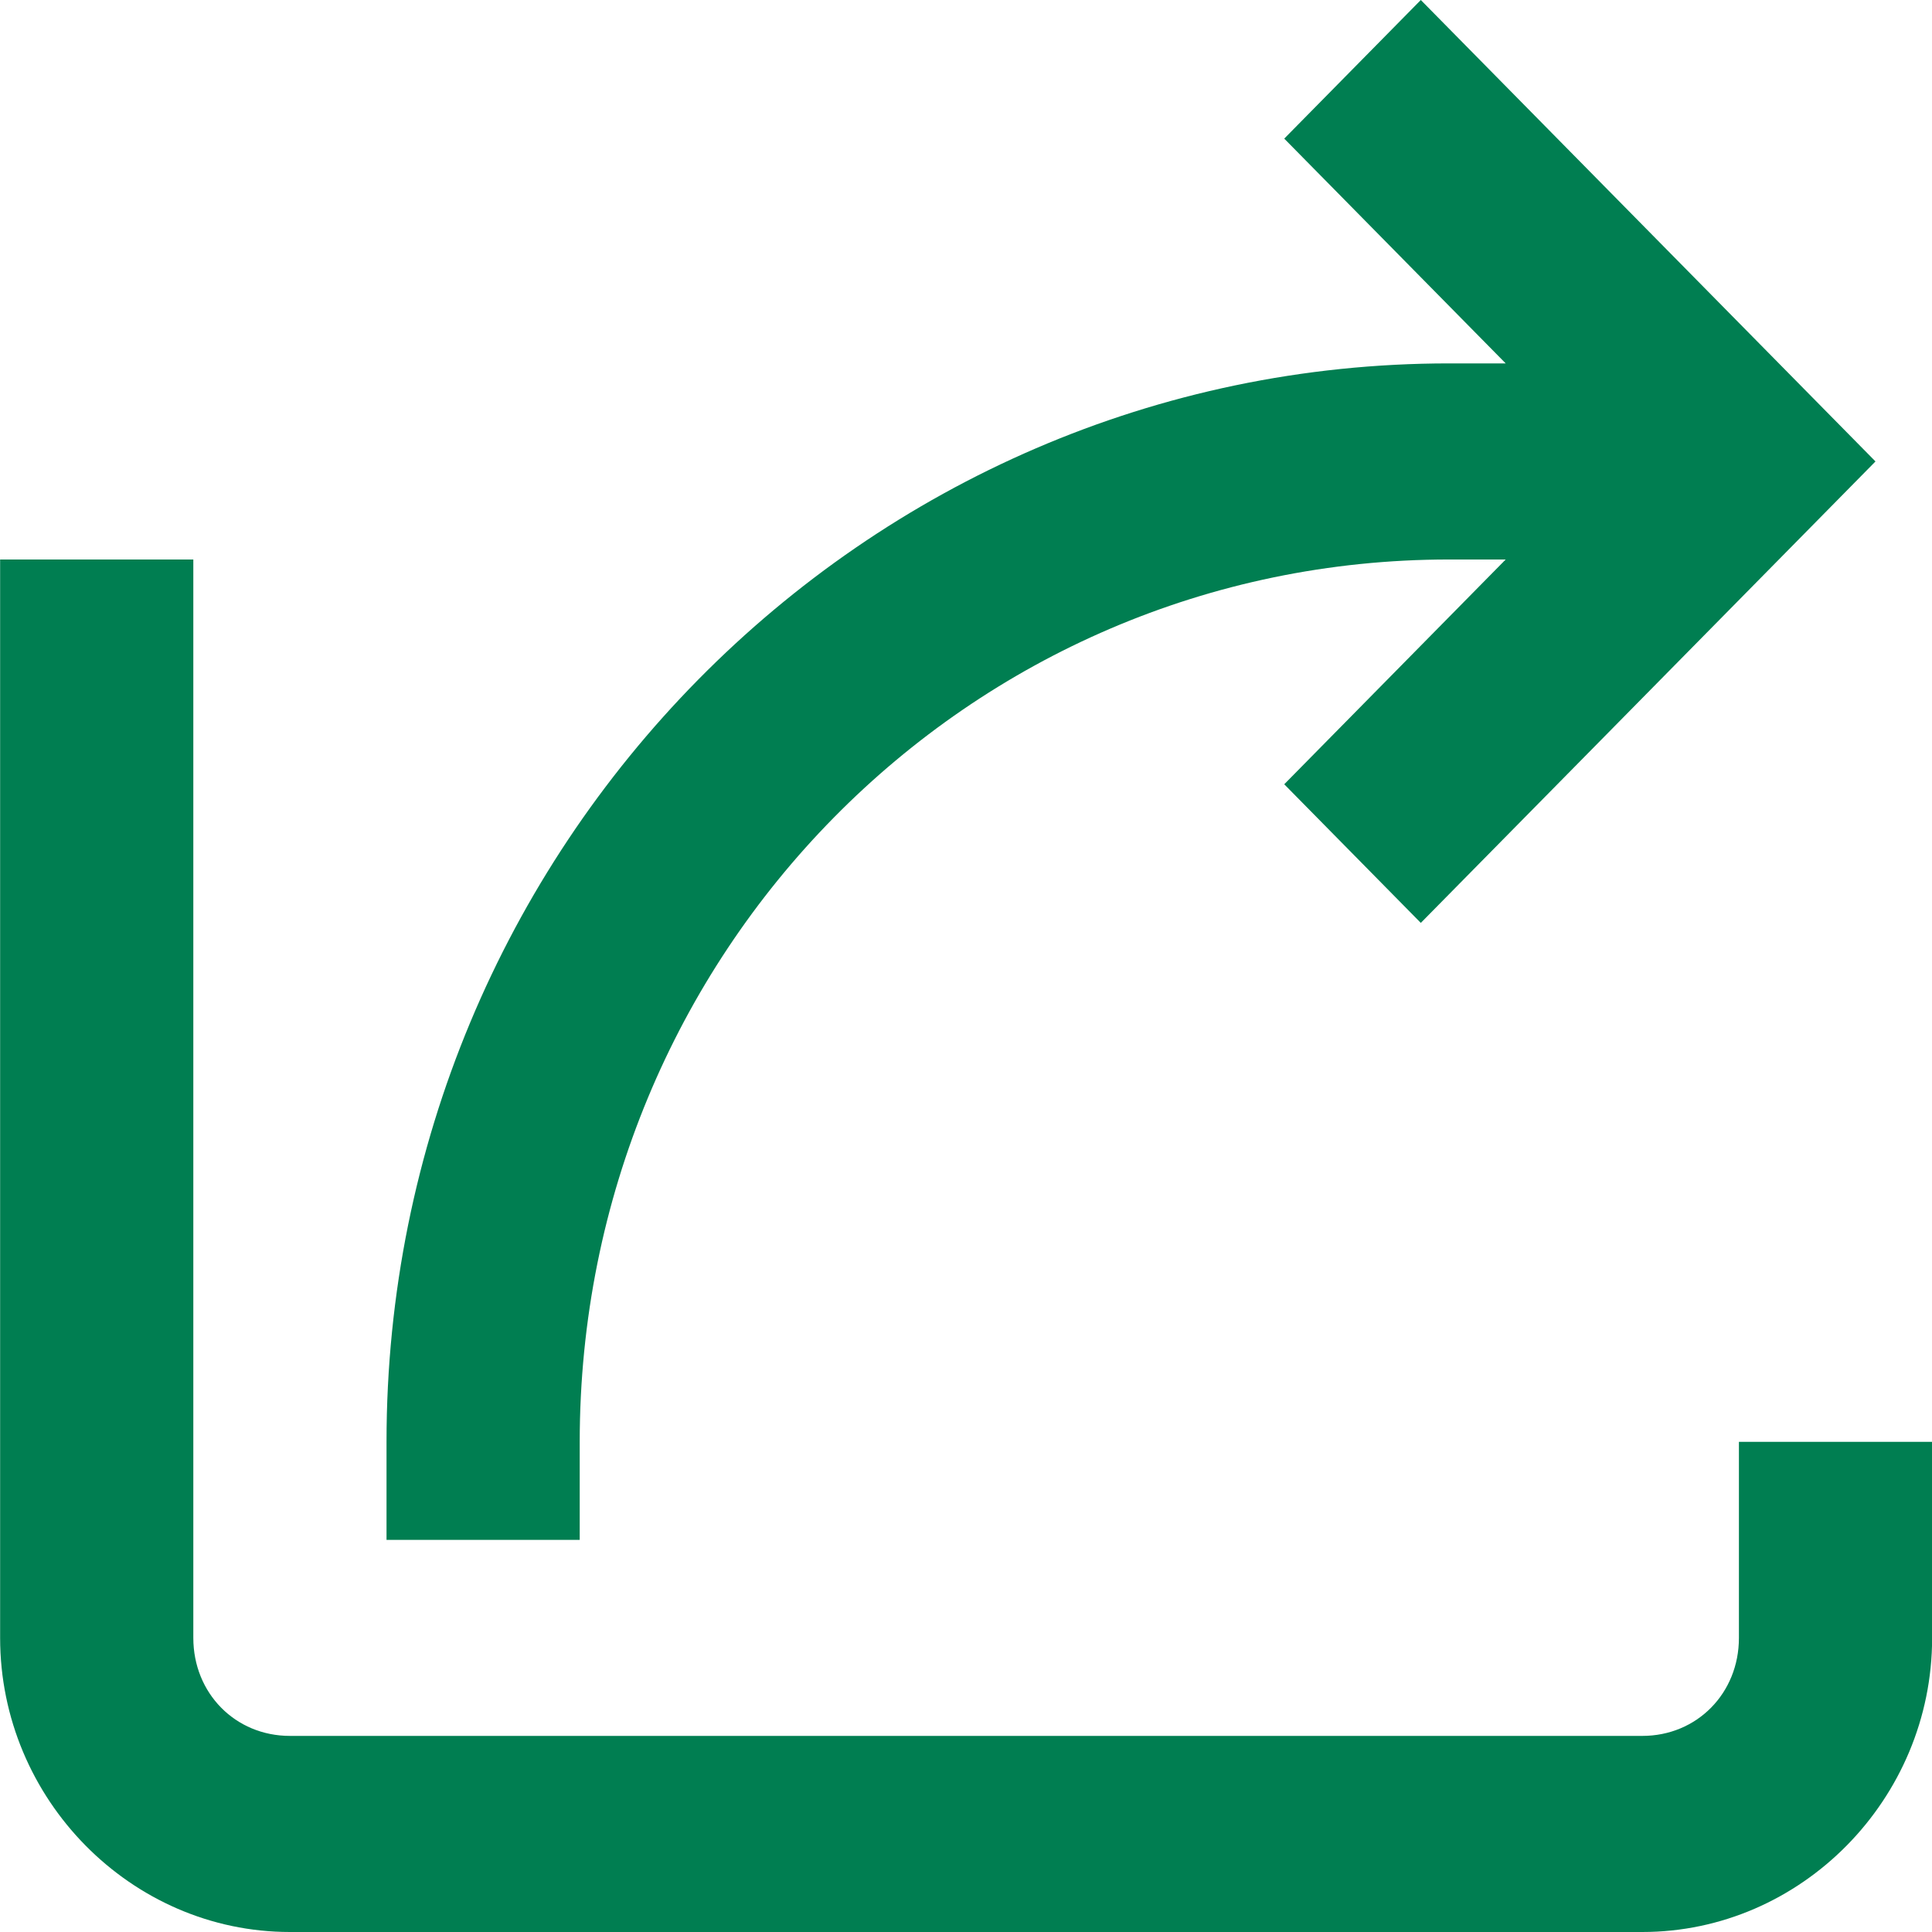
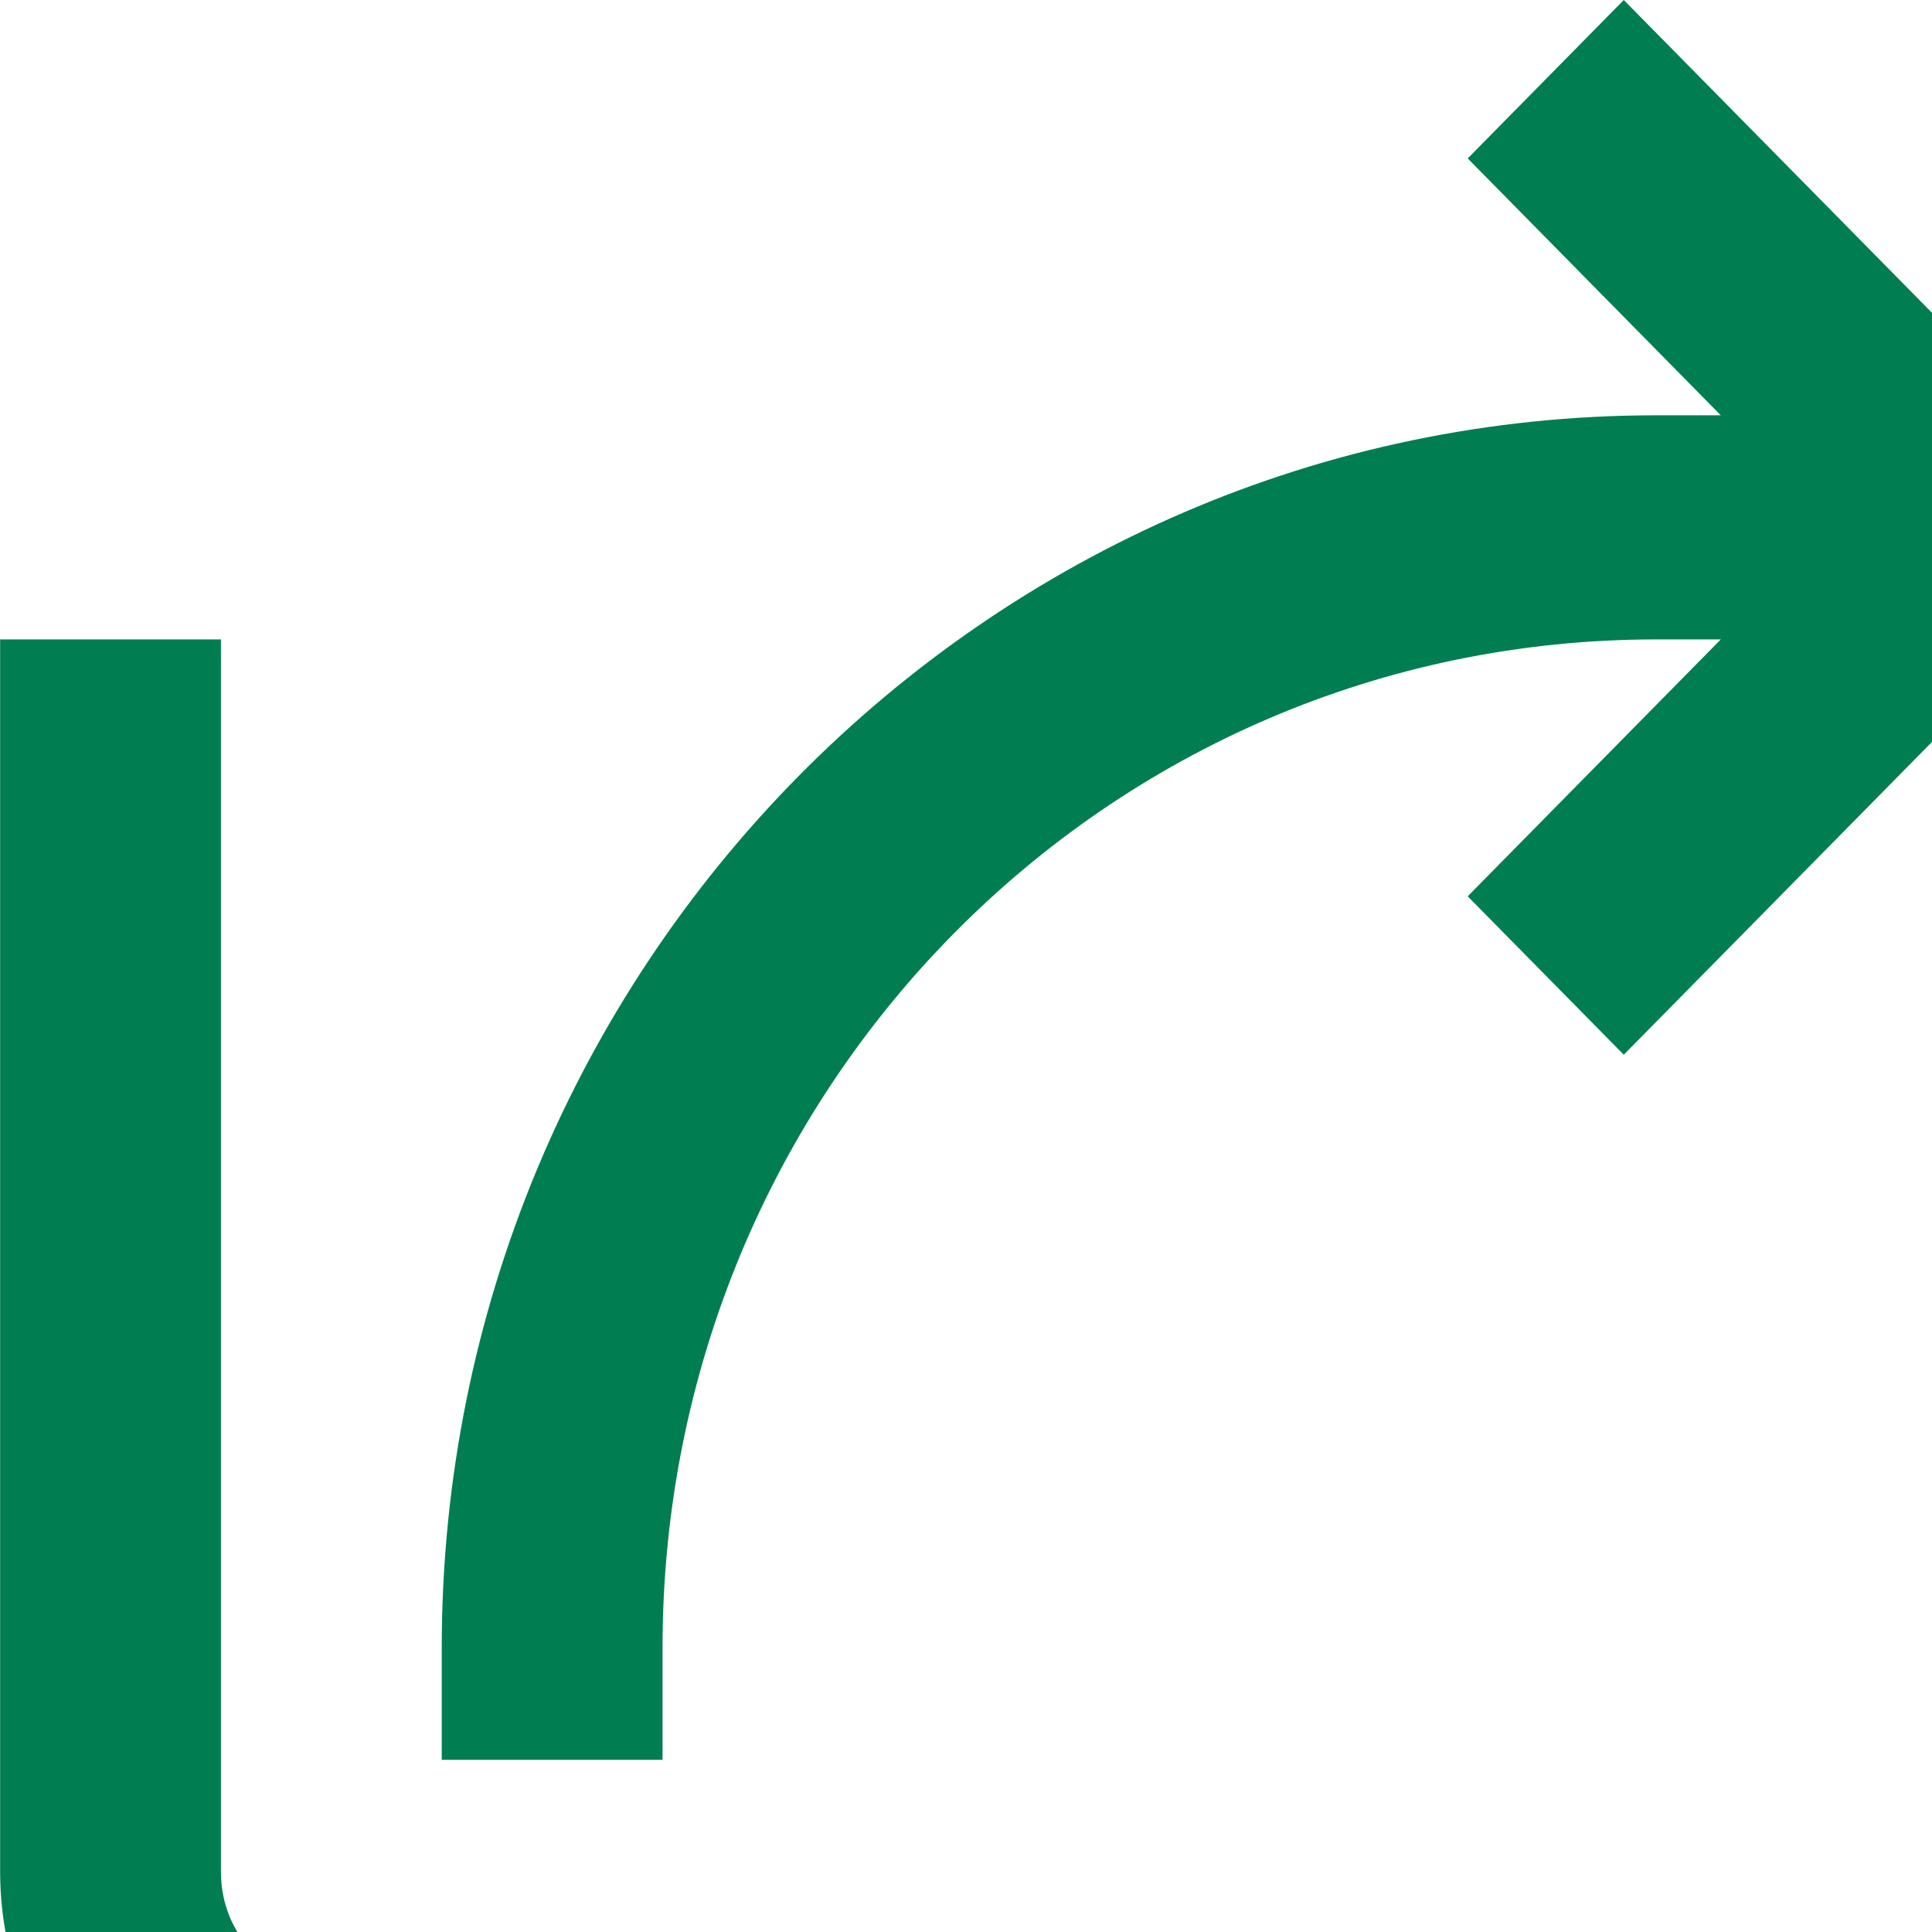
- <svg xmlns="http://www.w3.org/2000/svg" width="32" height="32" viewBox="0 0 32 32" fill="none">
+ <svg xmlns="http://www.w3.org/2000/svg" width="28" height="28" viewBox="0 0 28 28" fill="none">
  <path d="M23.533 0L21.271 2.296L24.939 6.019H24.002C14.3 6.019 6.402 14.035 6.402 23.881V25.505H9.602V23.881C9.602 15.79 16.03 9.267 24.002 9.267H24.939L21.271 12.99L23.533 15.286L31.064 7.643L23.533 0ZM0.002 9.267V10.891V27.129C0.002 29.8 2.17 32 4.802 32H27.202C29.834 32 32.002 29.8 32.002 27.129V25.505V23.881H28.802V25.505V27.129C28.802 28.046 28.106 28.752 27.202 28.752H4.802C3.898 28.752 3.202 28.046 3.202 27.129V10.891V9.267H0.002Z" fill="#007E51" />
</svg>
